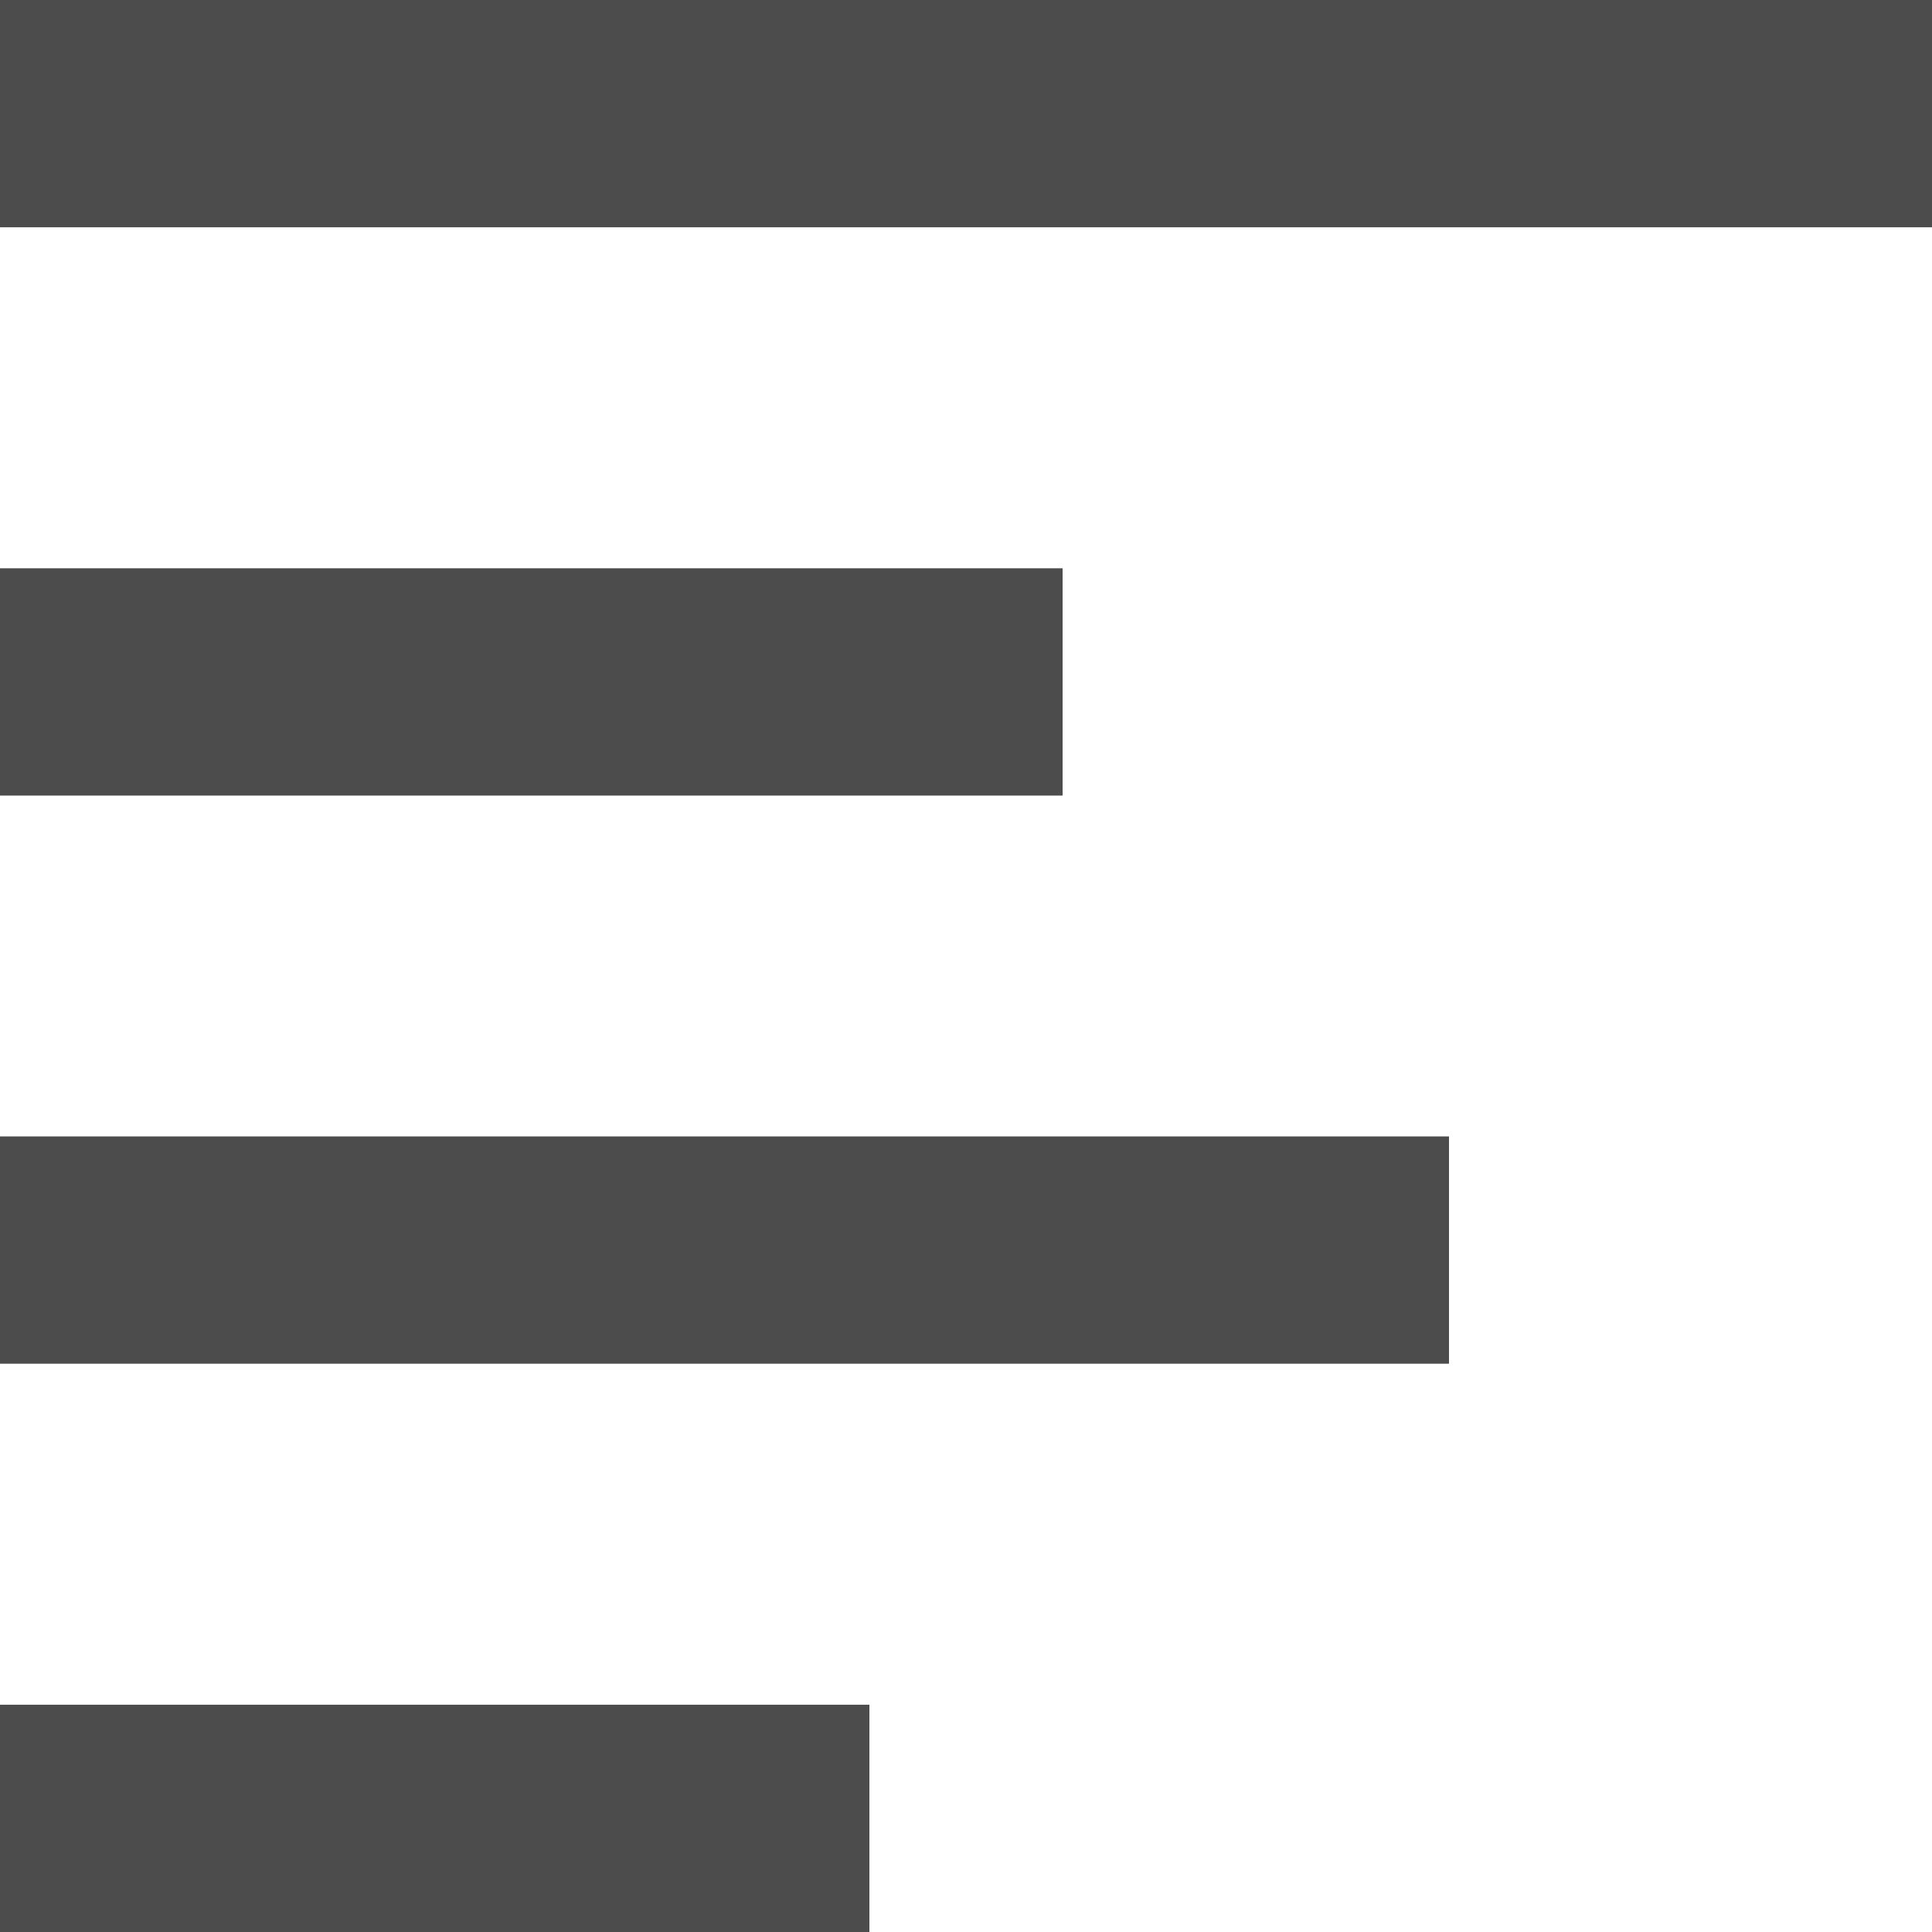
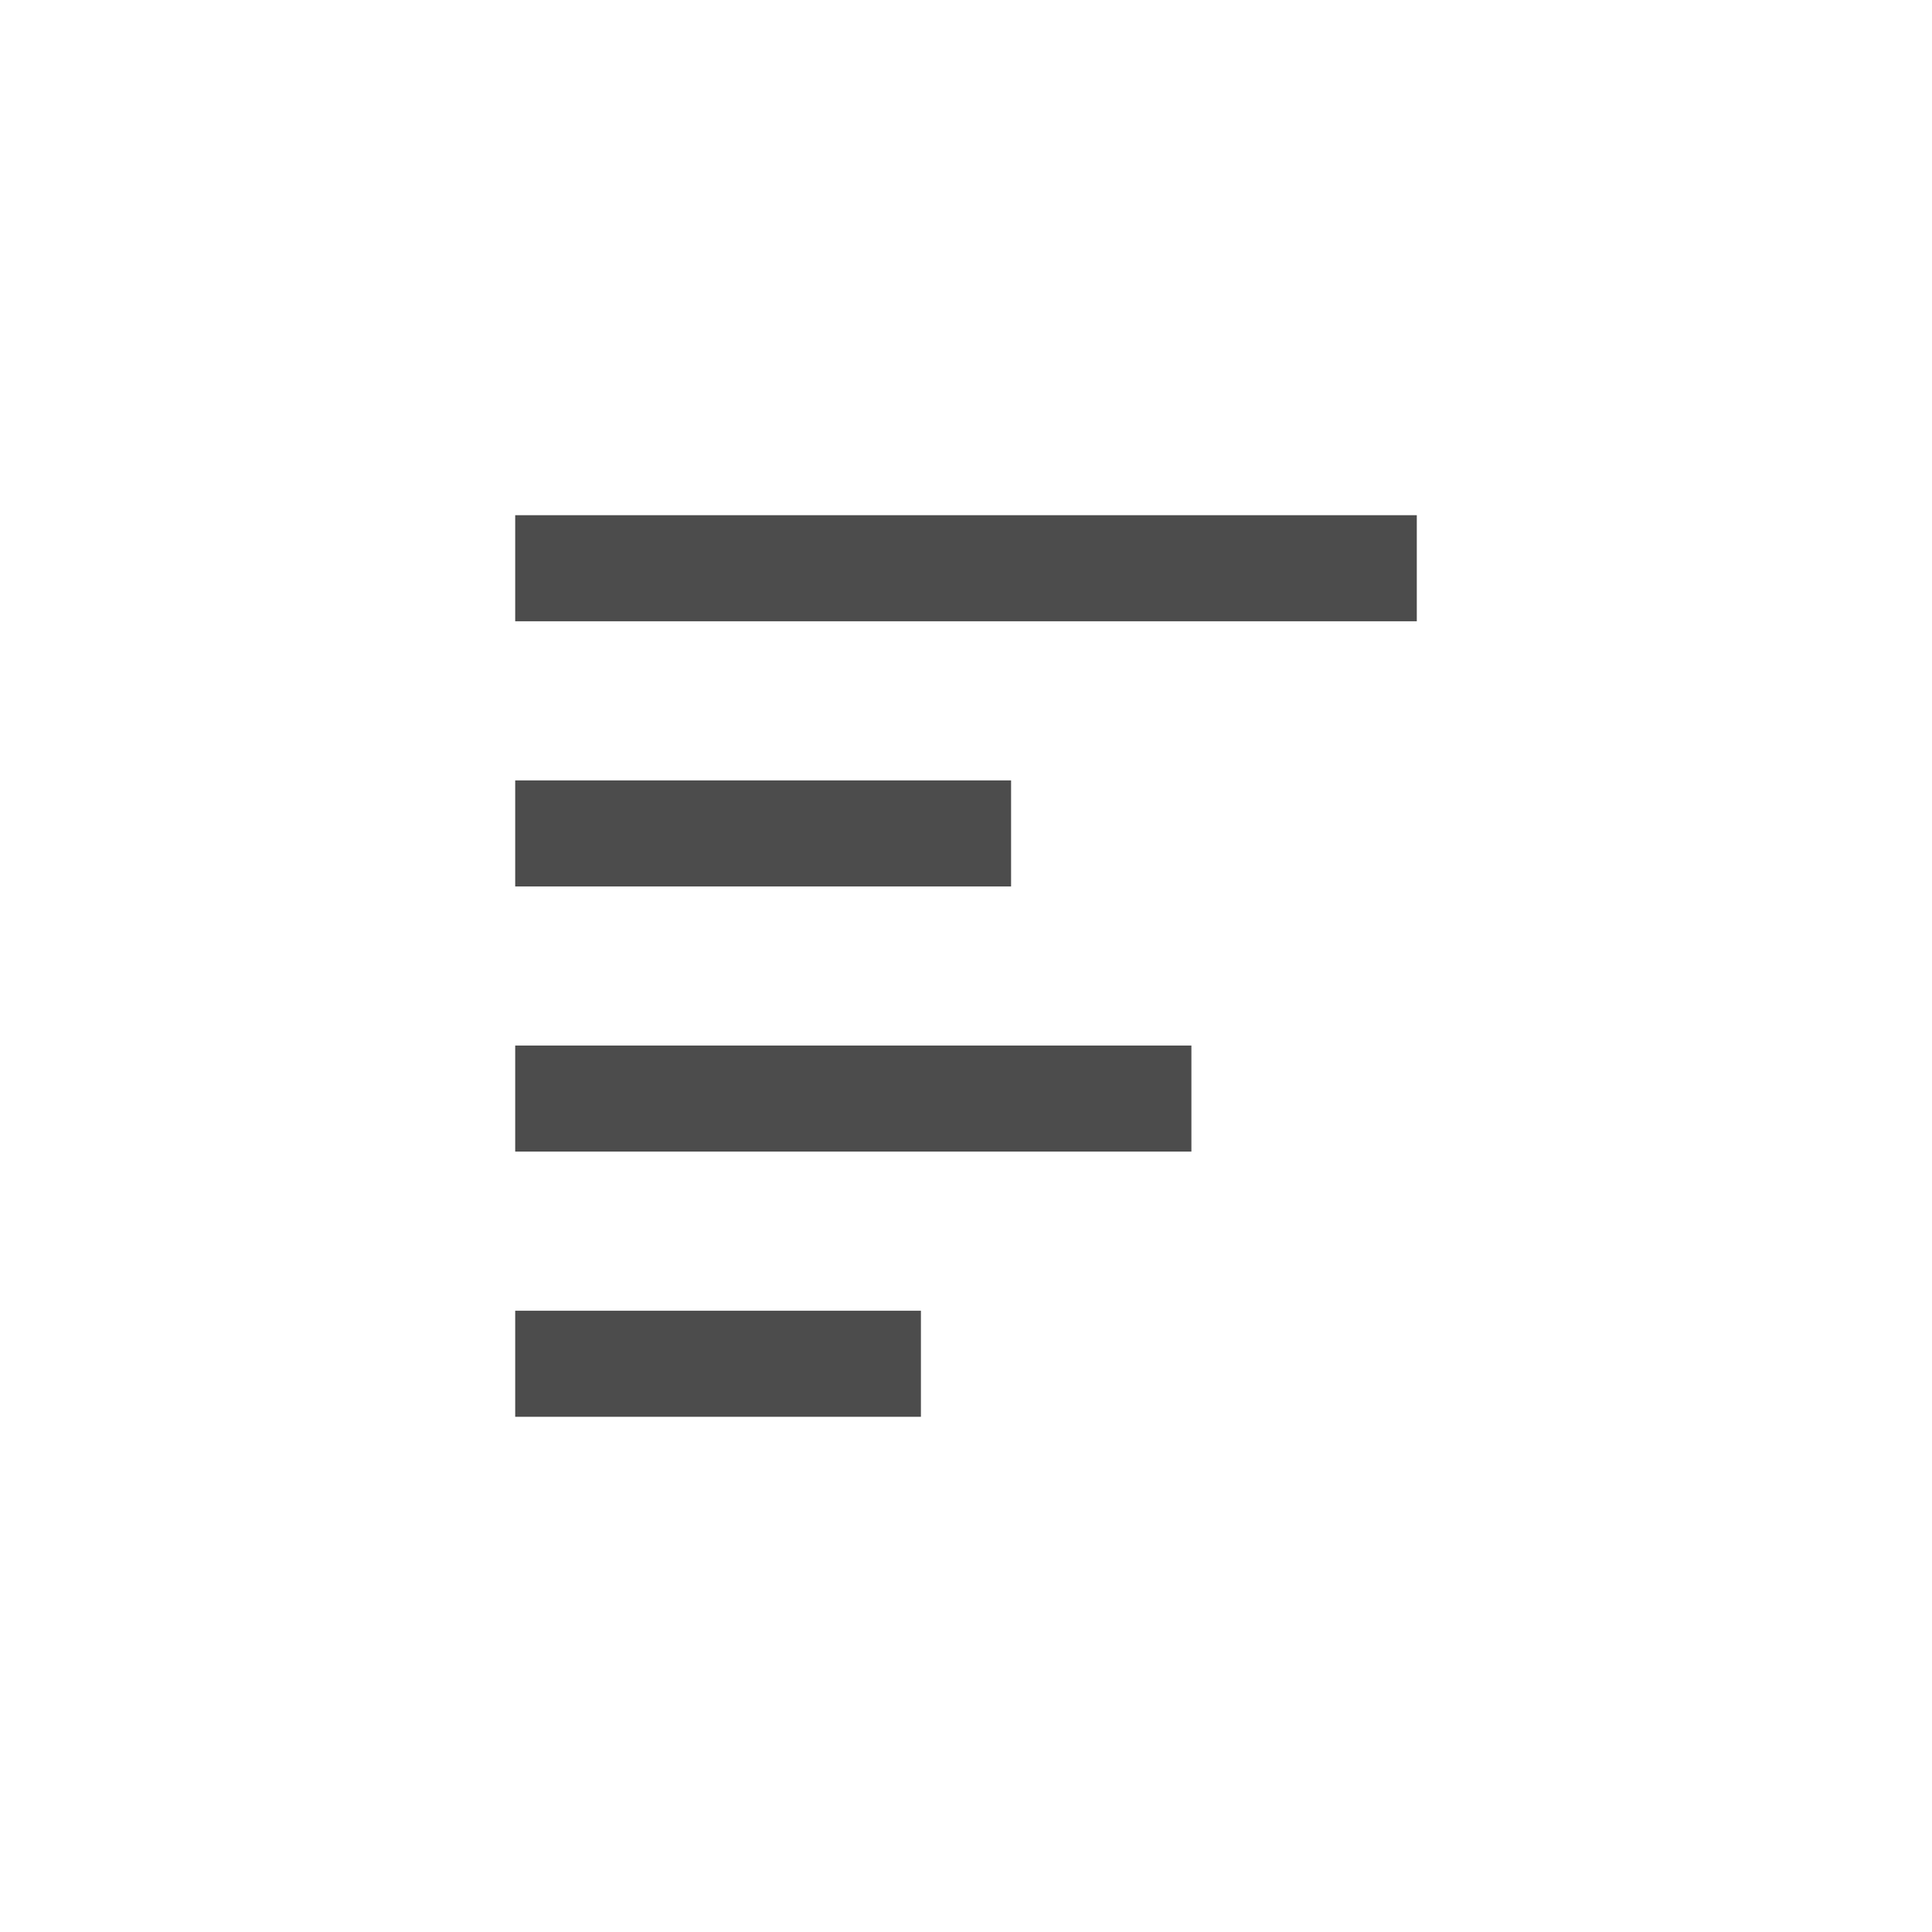
- <svg xmlns="http://www.w3.org/2000/svg" width="14" height="14" viewBox="0 0 14 14" fill="none">
-   <rect width="14" height="1.647" fill="#4C4C4C" />
-   <rect y="4.118" width="7.7" height="1.647" fill="#4C4C4C" />
-   <rect y="8.235" width="10.5" height="1.647" fill="#4C4C4C" />
-   <rect y="12.353" width="6.3" height="1.647" fill="#4C4C4C" />
+ <svg xmlns="http://www.w3.org/2000/svg" viewBox="0 0 30 30" fill="#4C4C4C">
+   <rect x="8" y="8" width="14" height="1.647" />
+   <rect x="8" y="12.118" width="7.7" height="1.647" />
+   <rect x="8" y="16.235" width="10.5" height="1.647" />
+   <rect x="8" y="20.353" width="6.3" height="1.647" />
</svg>
